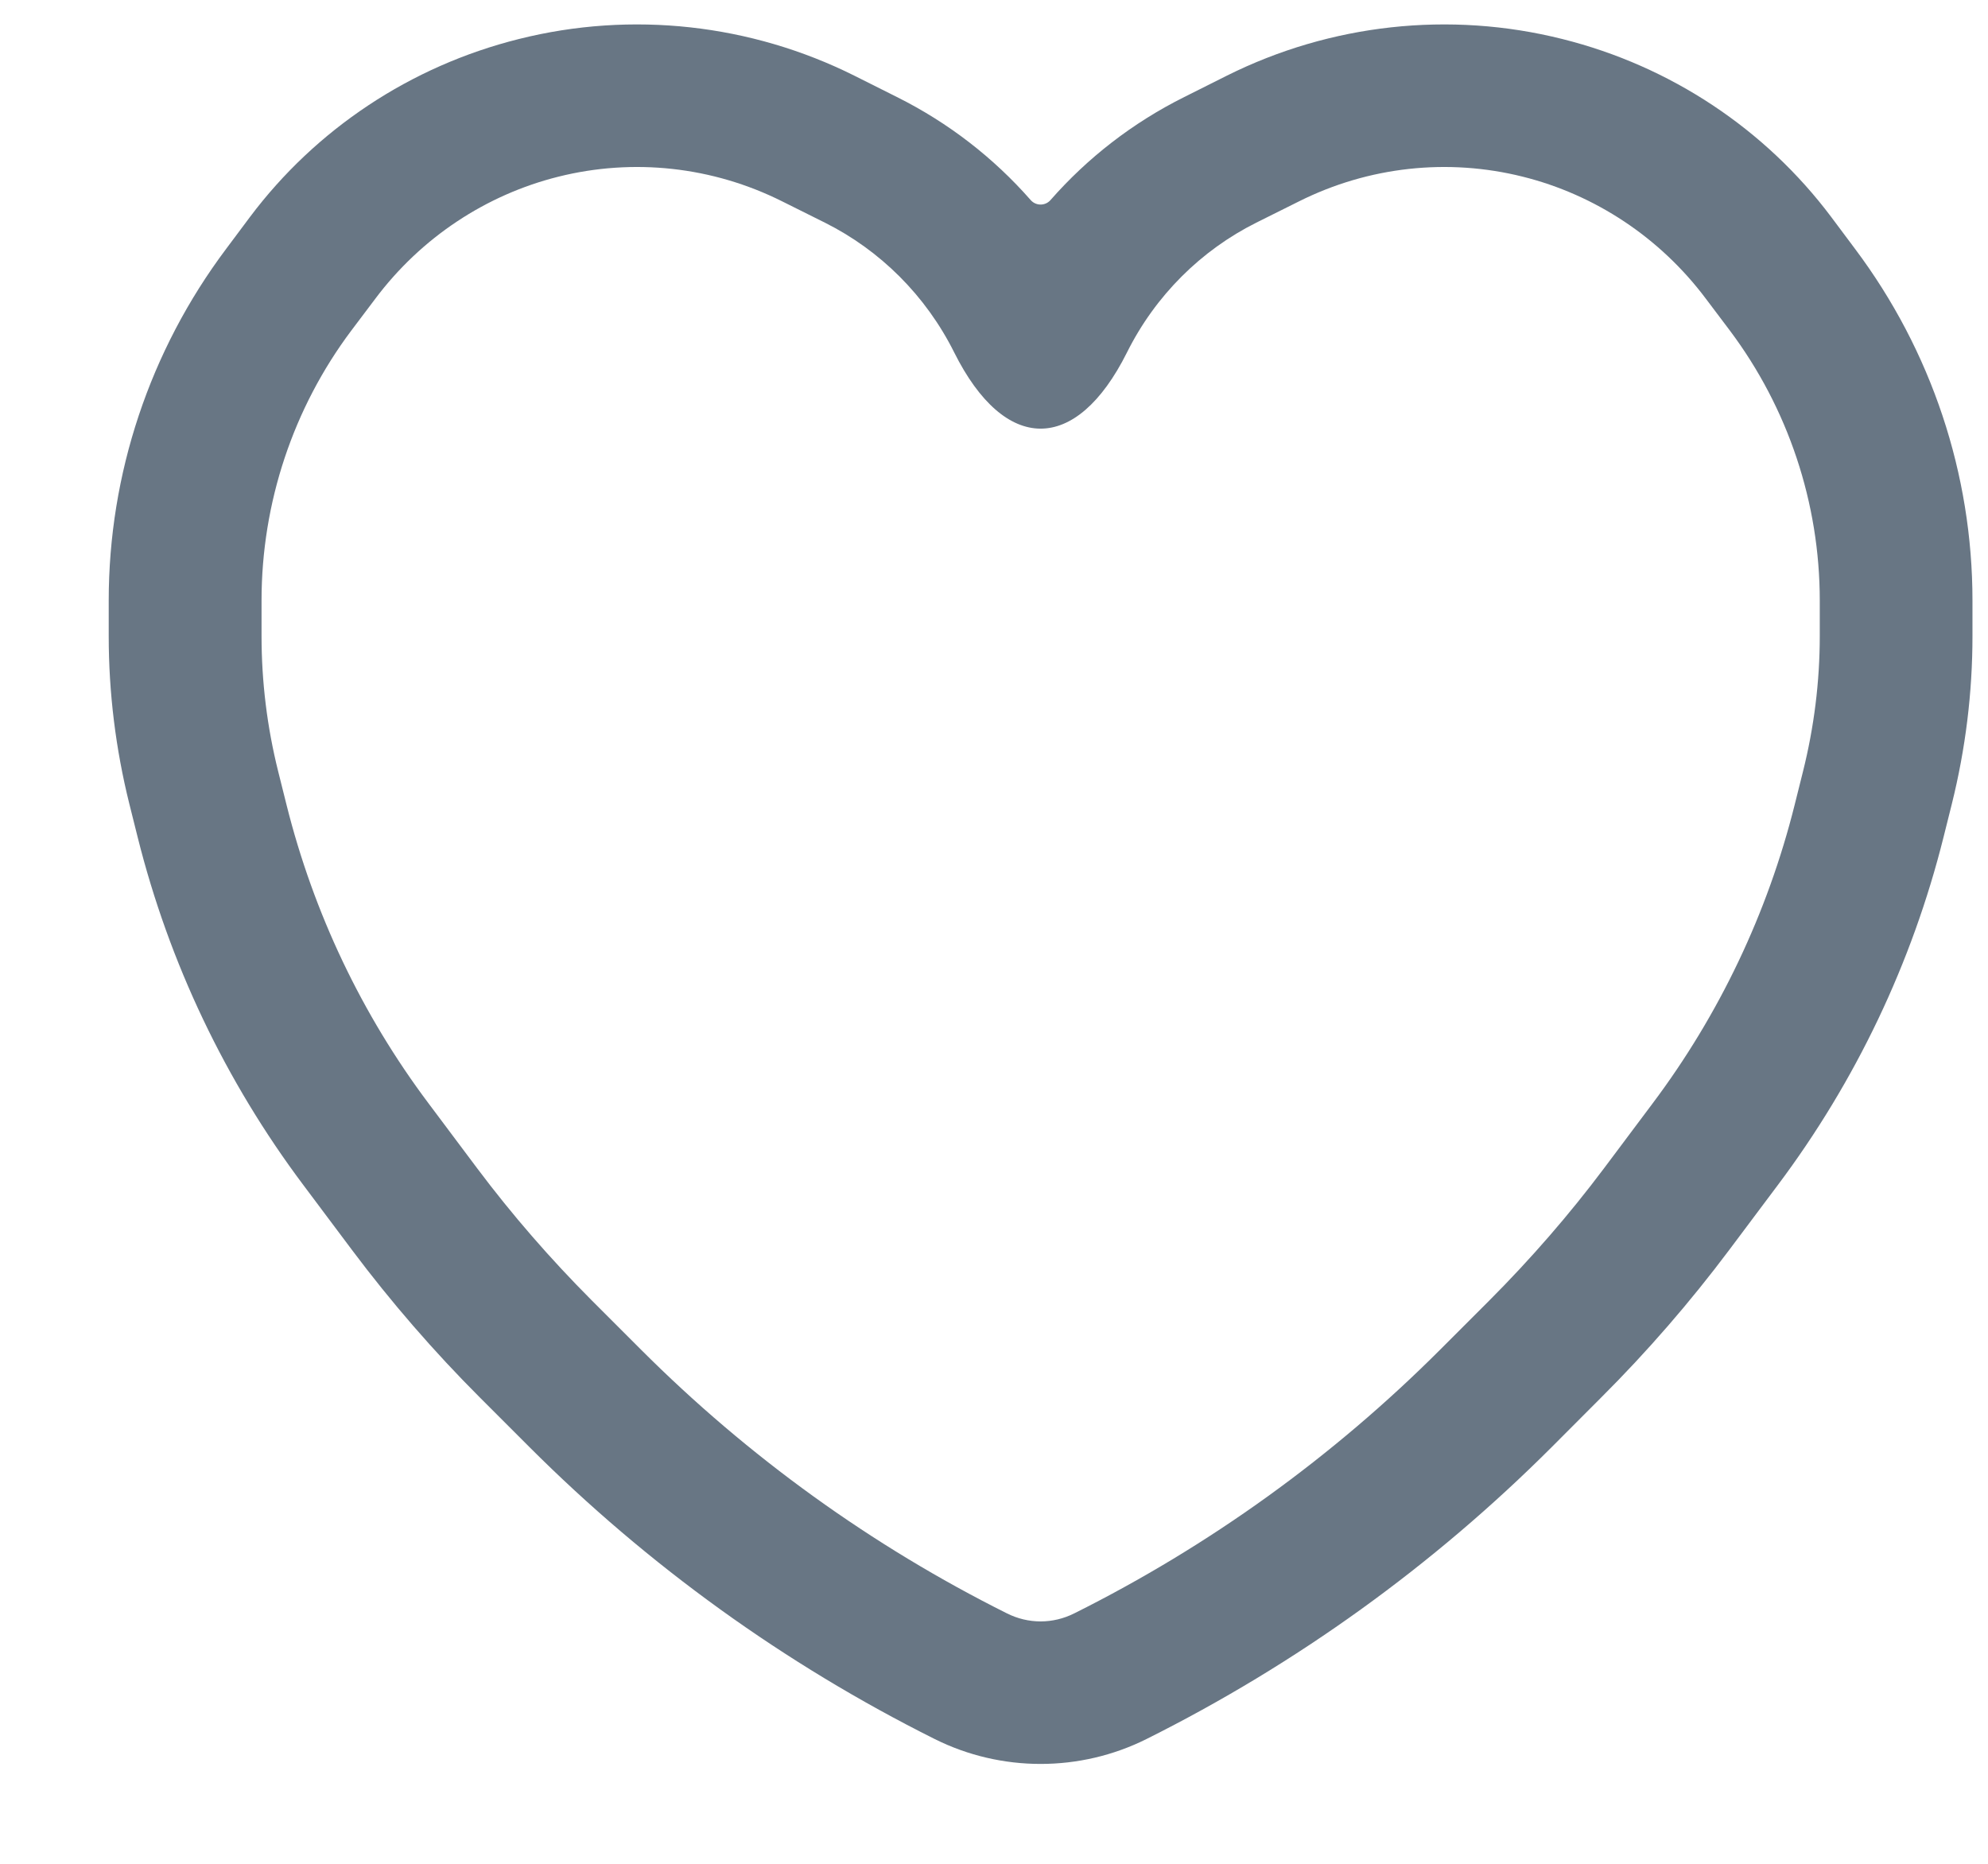
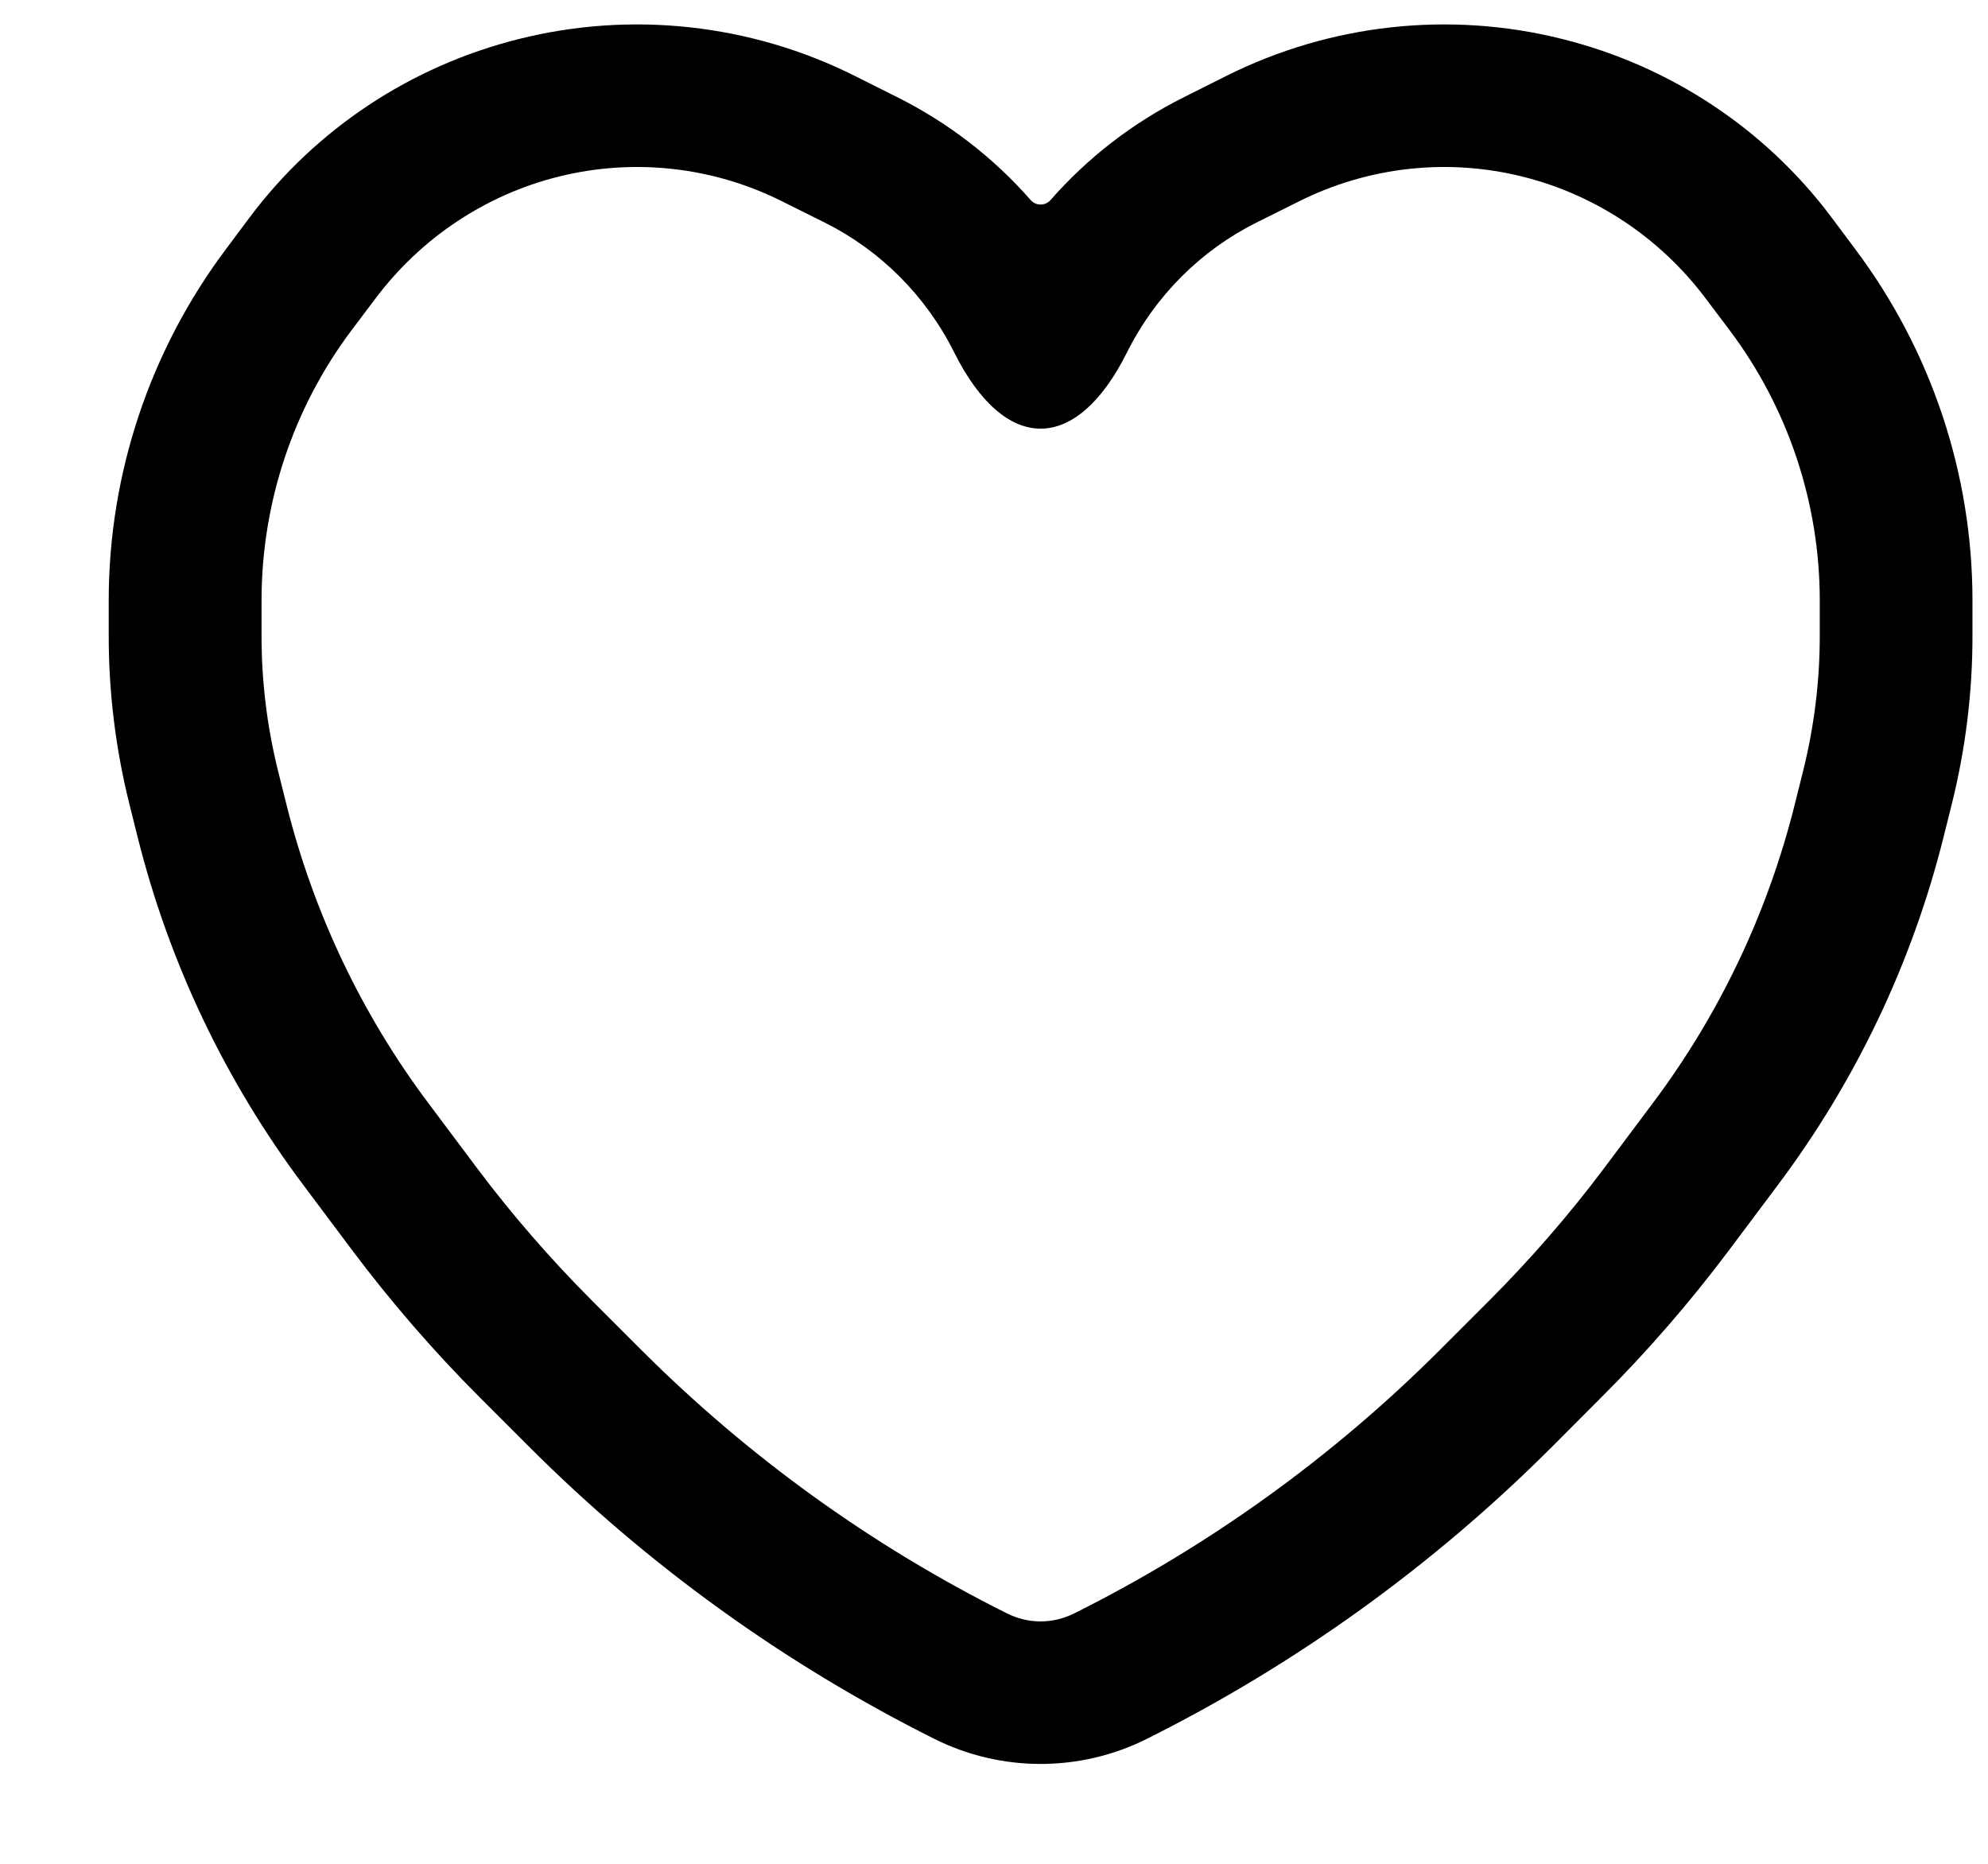
<svg xmlns="http://www.w3.org/2000/svg" width="16" height="15" viewBox="0 0 16 15" fill="none">
-   <path fill-rule="evenodd" clip-rule="evenodd" d="M4.176 0.314C5.084 0.086 6.043 0.193 6.876 0.609L7.219 0.781C7.634 0.988 7.998 1.271 8.296 1.611C8.338 1.658 8.412 1.658 8.454 1.611C8.752 1.271 9.116 0.988 9.531 0.781L9.874 0.609C10.707 0.193 11.666 0.086 12.574 0.314C13.447 0.532 14.209 1.041 14.738 1.746L14.93 2.003C15.546 2.824 15.875 3.816 15.875 4.833V5.12C15.875 5.575 15.819 6.028 15.709 6.47L15.642 6.738C15.389 7.749 14.936 8.701 14.308 9.538L13.917 10.06C13.602 10.48 13.258 10.877 12.886 11.248L12.49 11.645C11.537 12.598 10.436 13.392 9.227 13.996C8.692 14.263 8.058 14.263 7.523 13.996C6.314 13.392 5.213 12.598 4.26 11.645L3.863 11.248C3.492 10.877 3.148 10.48 2.833 10.06L2.442 9.538C1.814 8.701 1.361 7.749 1.108 6.738L1.041 6.47C0.931 6.028 0.875 5.575 0.875 5.12V4.833C0.875 3.816 1.204 2.824 1.82 2.003L2.012 1.746C2.541 1.041 3.303 0.532 4.176 0.314ZM6.296 1.621C5.735 1.34 5.097 1.271 4.494 1.422C3.913 1.567 3.39 1.911 3.02 2.405L2.827 2.661C2.36 3.284 2.105 4.046 2.105 4.833V5.12C2.105 5.487 2.15 5.853 2.239 6.209L2.306 6.477C2.524 7.349 2.913 8.166 3.449 8.88L3.84 9.402C4.122 9.778 4.431 10.133 4.762 10.465L5.159 10.862C6.022 11.725 7.016 12.441 8.103 12.984C8.276 13.071 8.474 13.071 8.647 12.984C9.734 12.441 10.728 11.725 11.591 10.862L11.988 10.465C12.319 10.133 12.628 9.778 12.91 9.402L13.301 8.88C13.837 8.166 14.226 7.349 14.444 6.477L14.511 6.209C14.6 5.853 14.646 5.487 14.646 5.12V4.833C14.646 4.046 14.39 3.284 13.923 2.661L13.73 2.405C13.36 1.911 12.837 1.567 12.256 1.422C11.653 1.271 11.015 1.34 10.454 1.621L10.111 1.792C9.667 2.014 9.299 2.378 9.07 2.837C8.66 3.657 8.087 3.651 7.68 2.837C7.451 2.378 7.083 2.014 6.639 1.792L6.296 1.621Z" fill="#687684" />
+   <path fill-rule="evenodd" clip-rule="evenodd" d="M4.176 0.314C5.084 0.086 6.043 0.193 6.876 0.609L7.219 0.781C7.634 0.988 7.998 1.271 8.296 1.611C8.338 1.658 8.412 1.658 8.454 1.611C8.752 1.271 9.116 0.988 9.531 0.781L9.874 0.609C10.707 0.193 11.666 0.086 12.574 0.314C13.447 0.532 14.209 1.041 14.738 1.746L14.93 2.003C15.546 2.824 15.875 3.816 15.875 4.833V5.12C15.875 5.575 15.819 6.028 15.709 6.47L15.642 6.738C15.389 7.749 14.936 8.701 14.308 9.538L13.917 10.06C13.602 10.48 13.258 10.877 12.886 11.248L12.49 11.645C11.537 12.598 10.436 13.392 9.227 13.996C8.692 14.263 8.058 14.263 7.523 13.996C6.314 13.392 5.213 12.598 4.26 11.645L3.863 11.248C3.492 10.877 3.148 10.48 2.833 10.06L2.442 9.538C1.814 8.701 1.361 7.749 1.108 6.738L1.041 6.47C0.931 6.028 0.875 5.575 0.875 5.12V4.833C0.875 3.816 1.204 2.824 1.82 2.003L2.012 1.746C2.541 1.041 3.303 0.532 4.176 0.314ZM6.296 1.621C5.735 1.34 5.097 1.271 4.494 1.422C3.913 1.567 3.39 1.911 3.02 2.405L2.827 2.661C2.36 3.284 2.105 4.046 2.105 4.833V5.12C2.105 5.487 2.15 5.853 2.239 6.209L2.306 6.477C2.524 7.349 2.913 8.166 3.449 8.88L3.84 9.402C4.122 9.778 4.431 10.133 4.762 10.465L5.159 10.862C6.022 11.725 7.016 12.441 8.103 12.984C8.276 13.071 8.474 13.071 8.647 12.984C9.734 12.441 10.728 11.725 11.591 10.862L11.988 10.465C12.319 10.133 12.628 9.778 12.91 9.402L13.301 8.88C13.837 8.166 14.226 7.349 14.444 6.477L14.511 6.209C14.6 5.853 14.646 5.487 14.646 5.12V4.833C14.646 4.046 14.39 3.284 13.923 2.661L13.73 2.405C13.36 1.911 12.837 1.567 12.256 1.422C11.653 1.271 11.015 1.34 10.454 1.621L10.111 1.792C9.667 2.014 9.299 2.378 9.07 2.837C8.66 3.657 8.087 3.651 7.68 2.837C7.451 2.378 7.083 2.014 6.639 1.792L6.296 1.621Z" fill="#000000" />
</svg>
